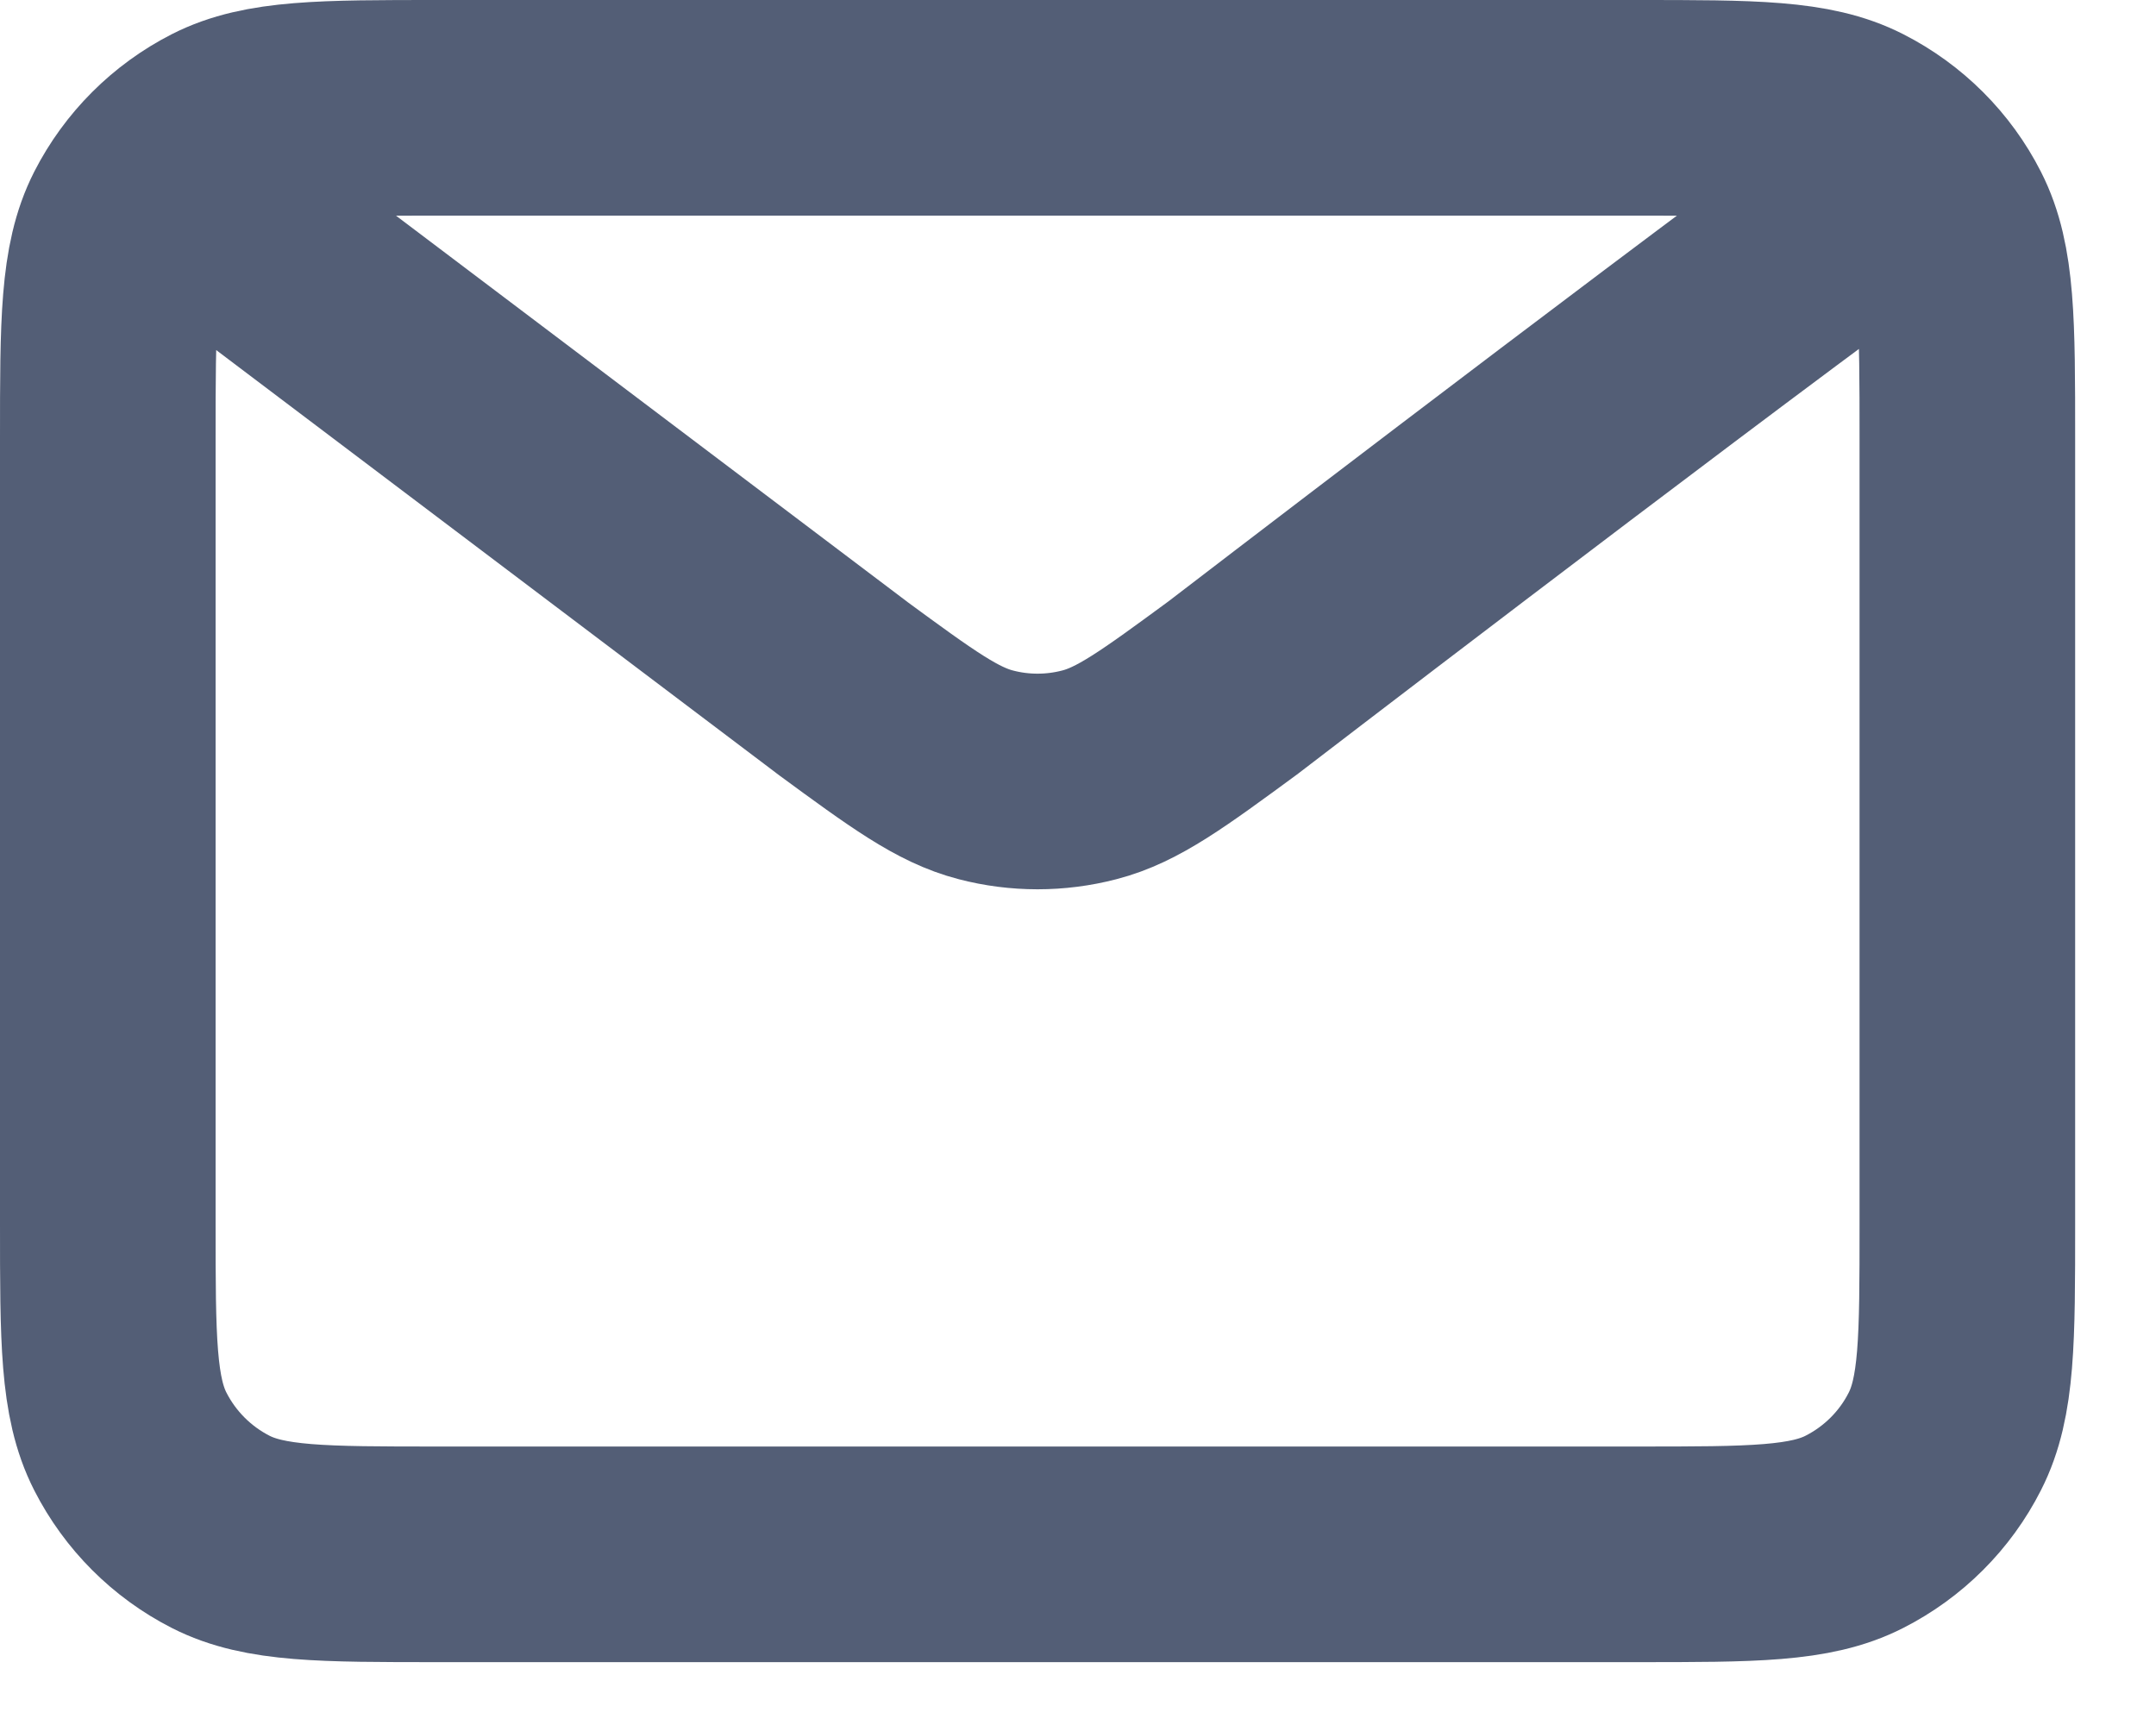
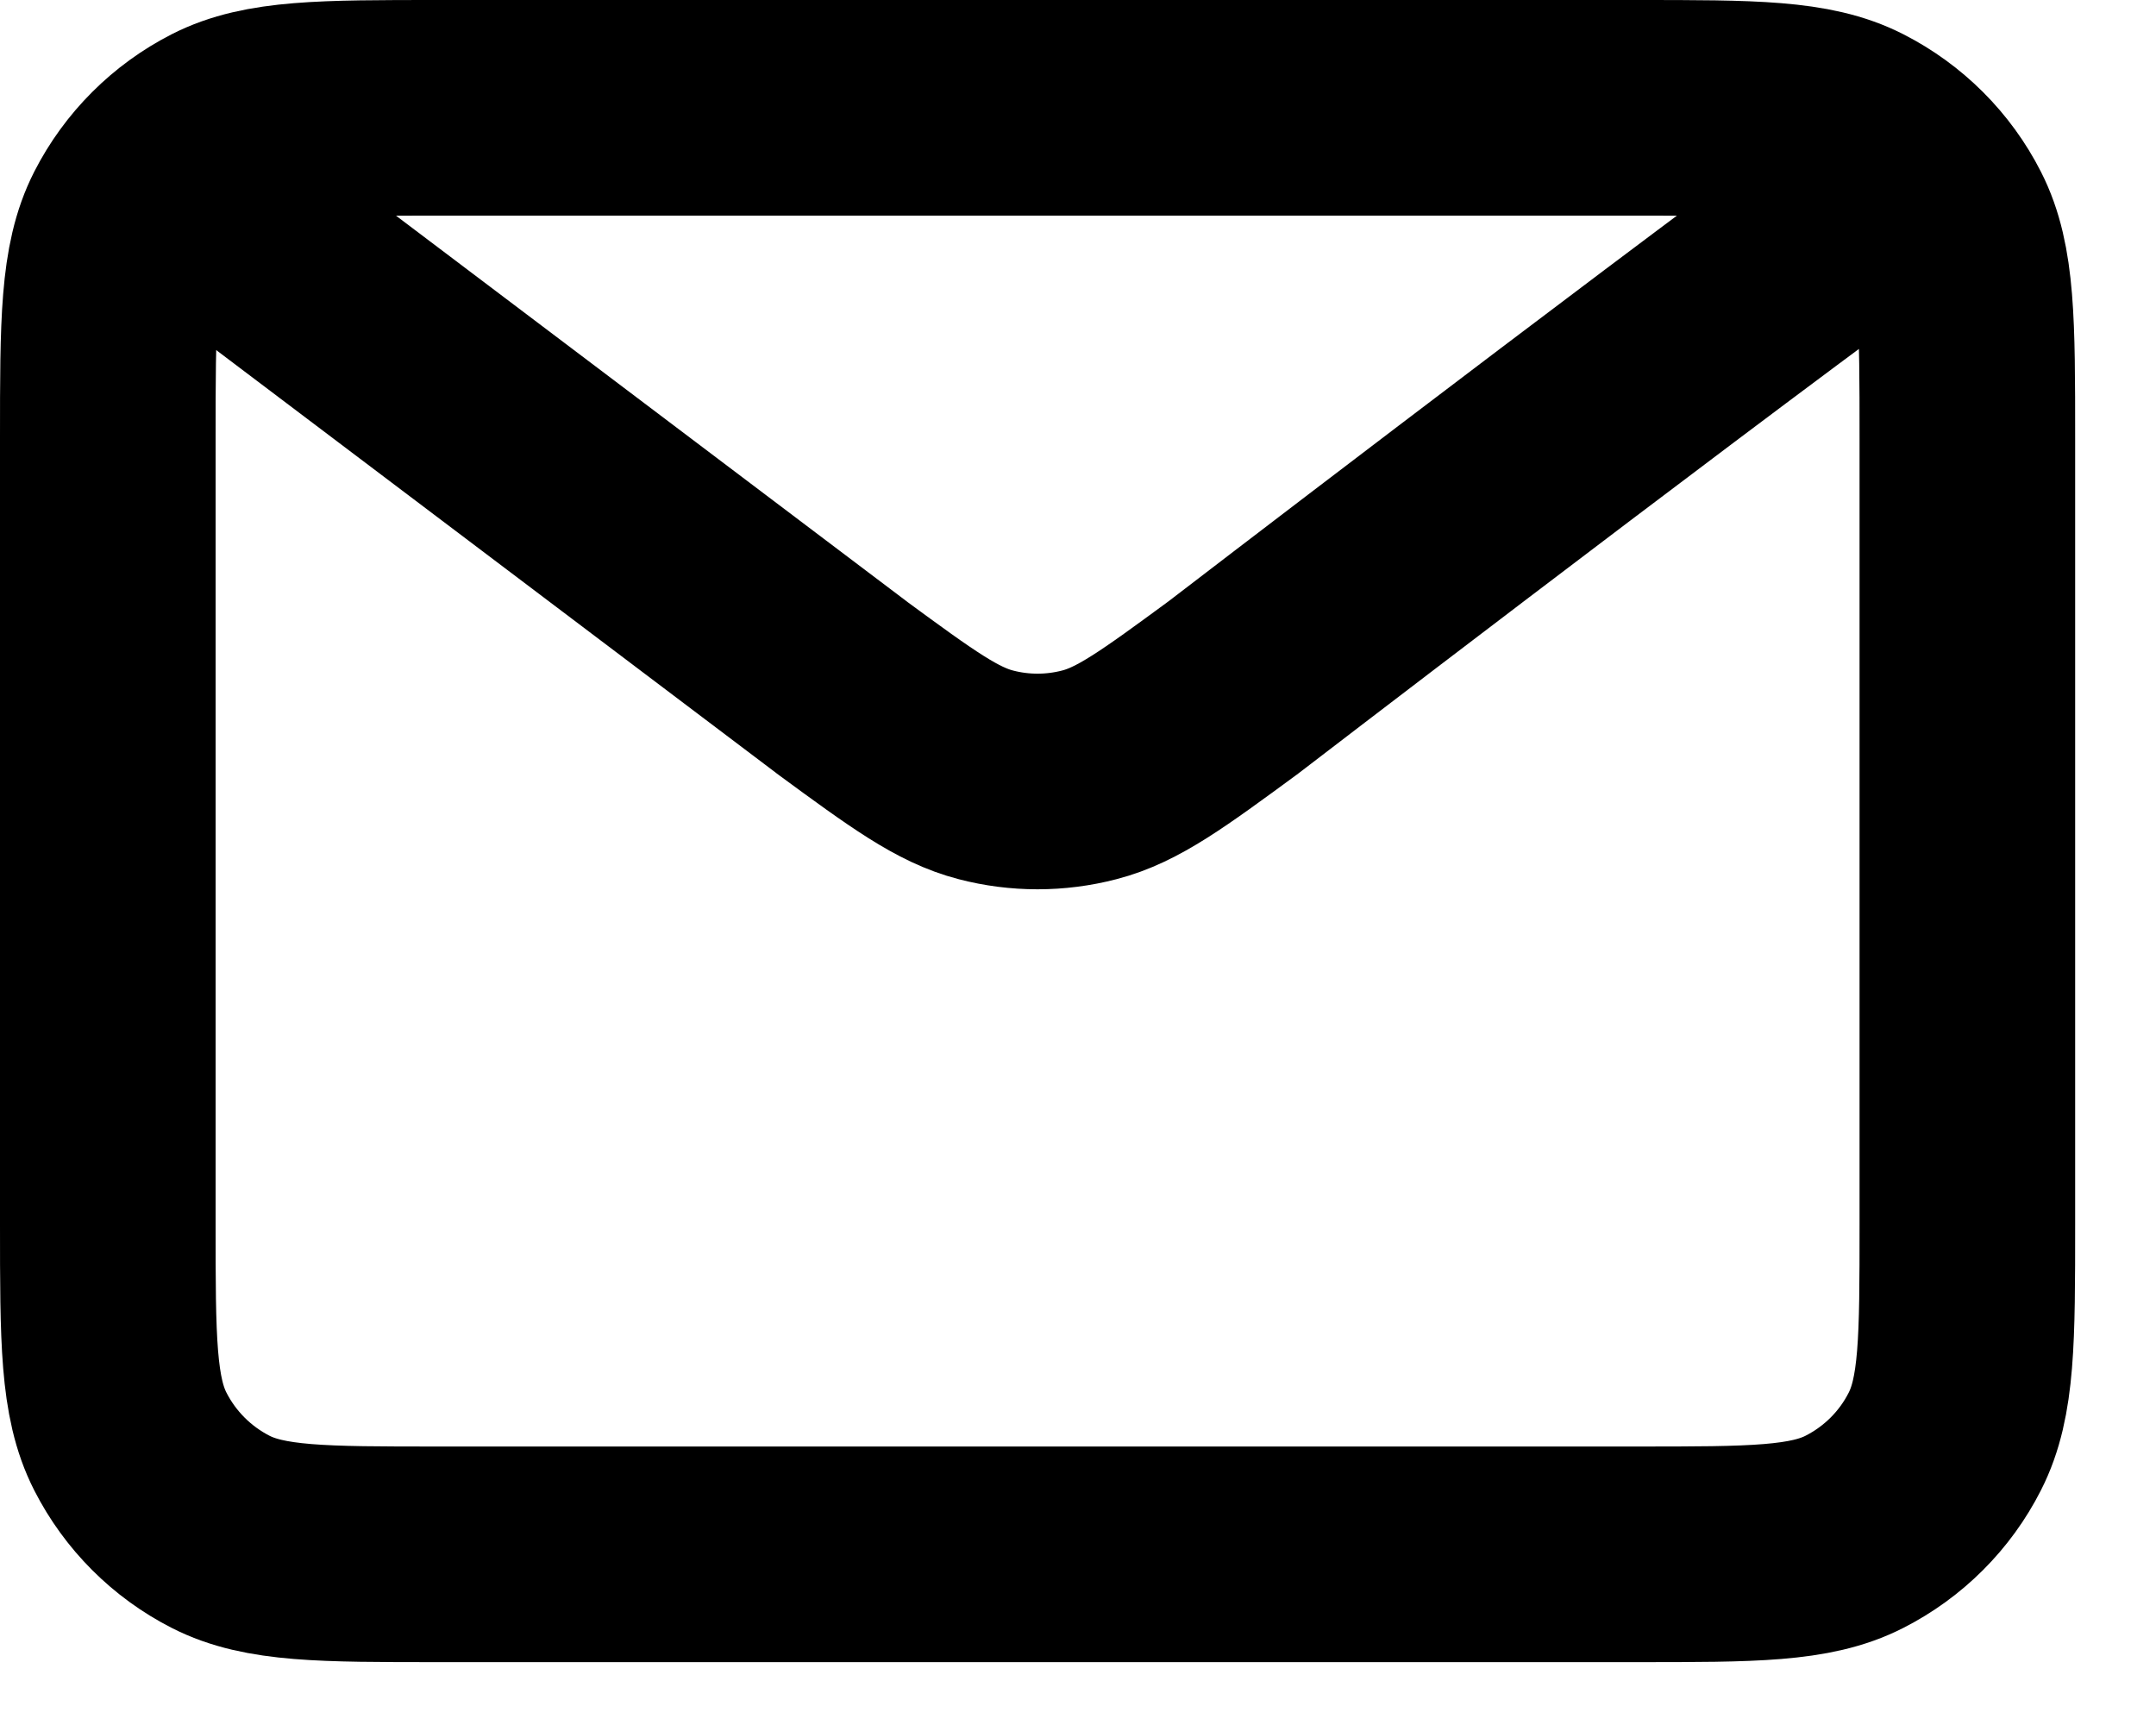
<svg xmlns="http://www.w3.org/2000/svg" width="20" height="16" viewBox="0 0 20 16" fill="none">
-   <path d="M1.958 1.958L7.811 6.378L7.813 6.38C8.463 6.857 8.789 7.095 9.145 7.187C9.459 7.269 9.79 7.269 10.105 7.187C10.462 7.095 10.788 6.856 11.439 6.378C11.439 6.378 15.193 3.497 17.292 1.958M1 11.35V4.067C1 2.993 1 2.456 1.209 2.046C1.393 1.686 1.686 1.393 2.046 1.209C2.456 1 2.993 1 4.067 1H15.184C16.257 1 16.793 1 17.203 1.209C17.564 1.393 17.858 1.686 18.041 2.046C18.25 2.456 18.25 2.992 18.25 4.064V11.353C18.25 12.425 18.25 12.96 18.041 13.37C17.858 13.731 17.564 14.024 17.203 14.208C16.793 14.417 16.258 14.417 15.186 14.417H4.064C2.992 14.417 2.456 14.417 2.046 14.208C1.686 14.024 1.393 13.731 1.209 13.37C1 12.96 1 12.424 1 11.35Z" stroke="#535E76" stroke-width="2" stroke-linecap="round" stroke-linejoin="round" />
+   <path d="M1.958 1.958L7.811 6.378L7.813 6.38C8.463 6.857 8.789 7.095 9.145 7.187C9.459 7.269 9.79 7.269 10.105 7.187C10.462 7.095 10.788 6.856 11.439 6.378C11.439 6.378 15.193 3.497 17.292 1.958M1 11.35V4.067C1 2.993 1 2.456 1.209 2.046C1.393 1.686 1.686 1.393 2.046 1.209C2.456 1 2.993 1 4.067 1H15.184C16.257 1 16.793 1 17.203 1.209C17.564 1.393 17.858 1.686 18.041 2.046C18.25 2.456 18.25 2.992 18.25 4.064V11.353C18.25 12.425 18.25 12.96 18.041 13.37C17.858 13.731 17.564 14.024 17.203 14.208C16.793 14.417 16.258 14.417 15.186 14.417H4.064C2.992 14.417 2.456 14.417 2.046 14.208C1.686 14.024 1.393 13.731 1.209 13.37C1 12.96 1 12.424 1 11.35Z" stroke="currentColor" stroke-width="2" stroke-linecap="round" stroke-linejoin="round" />
</svg>
